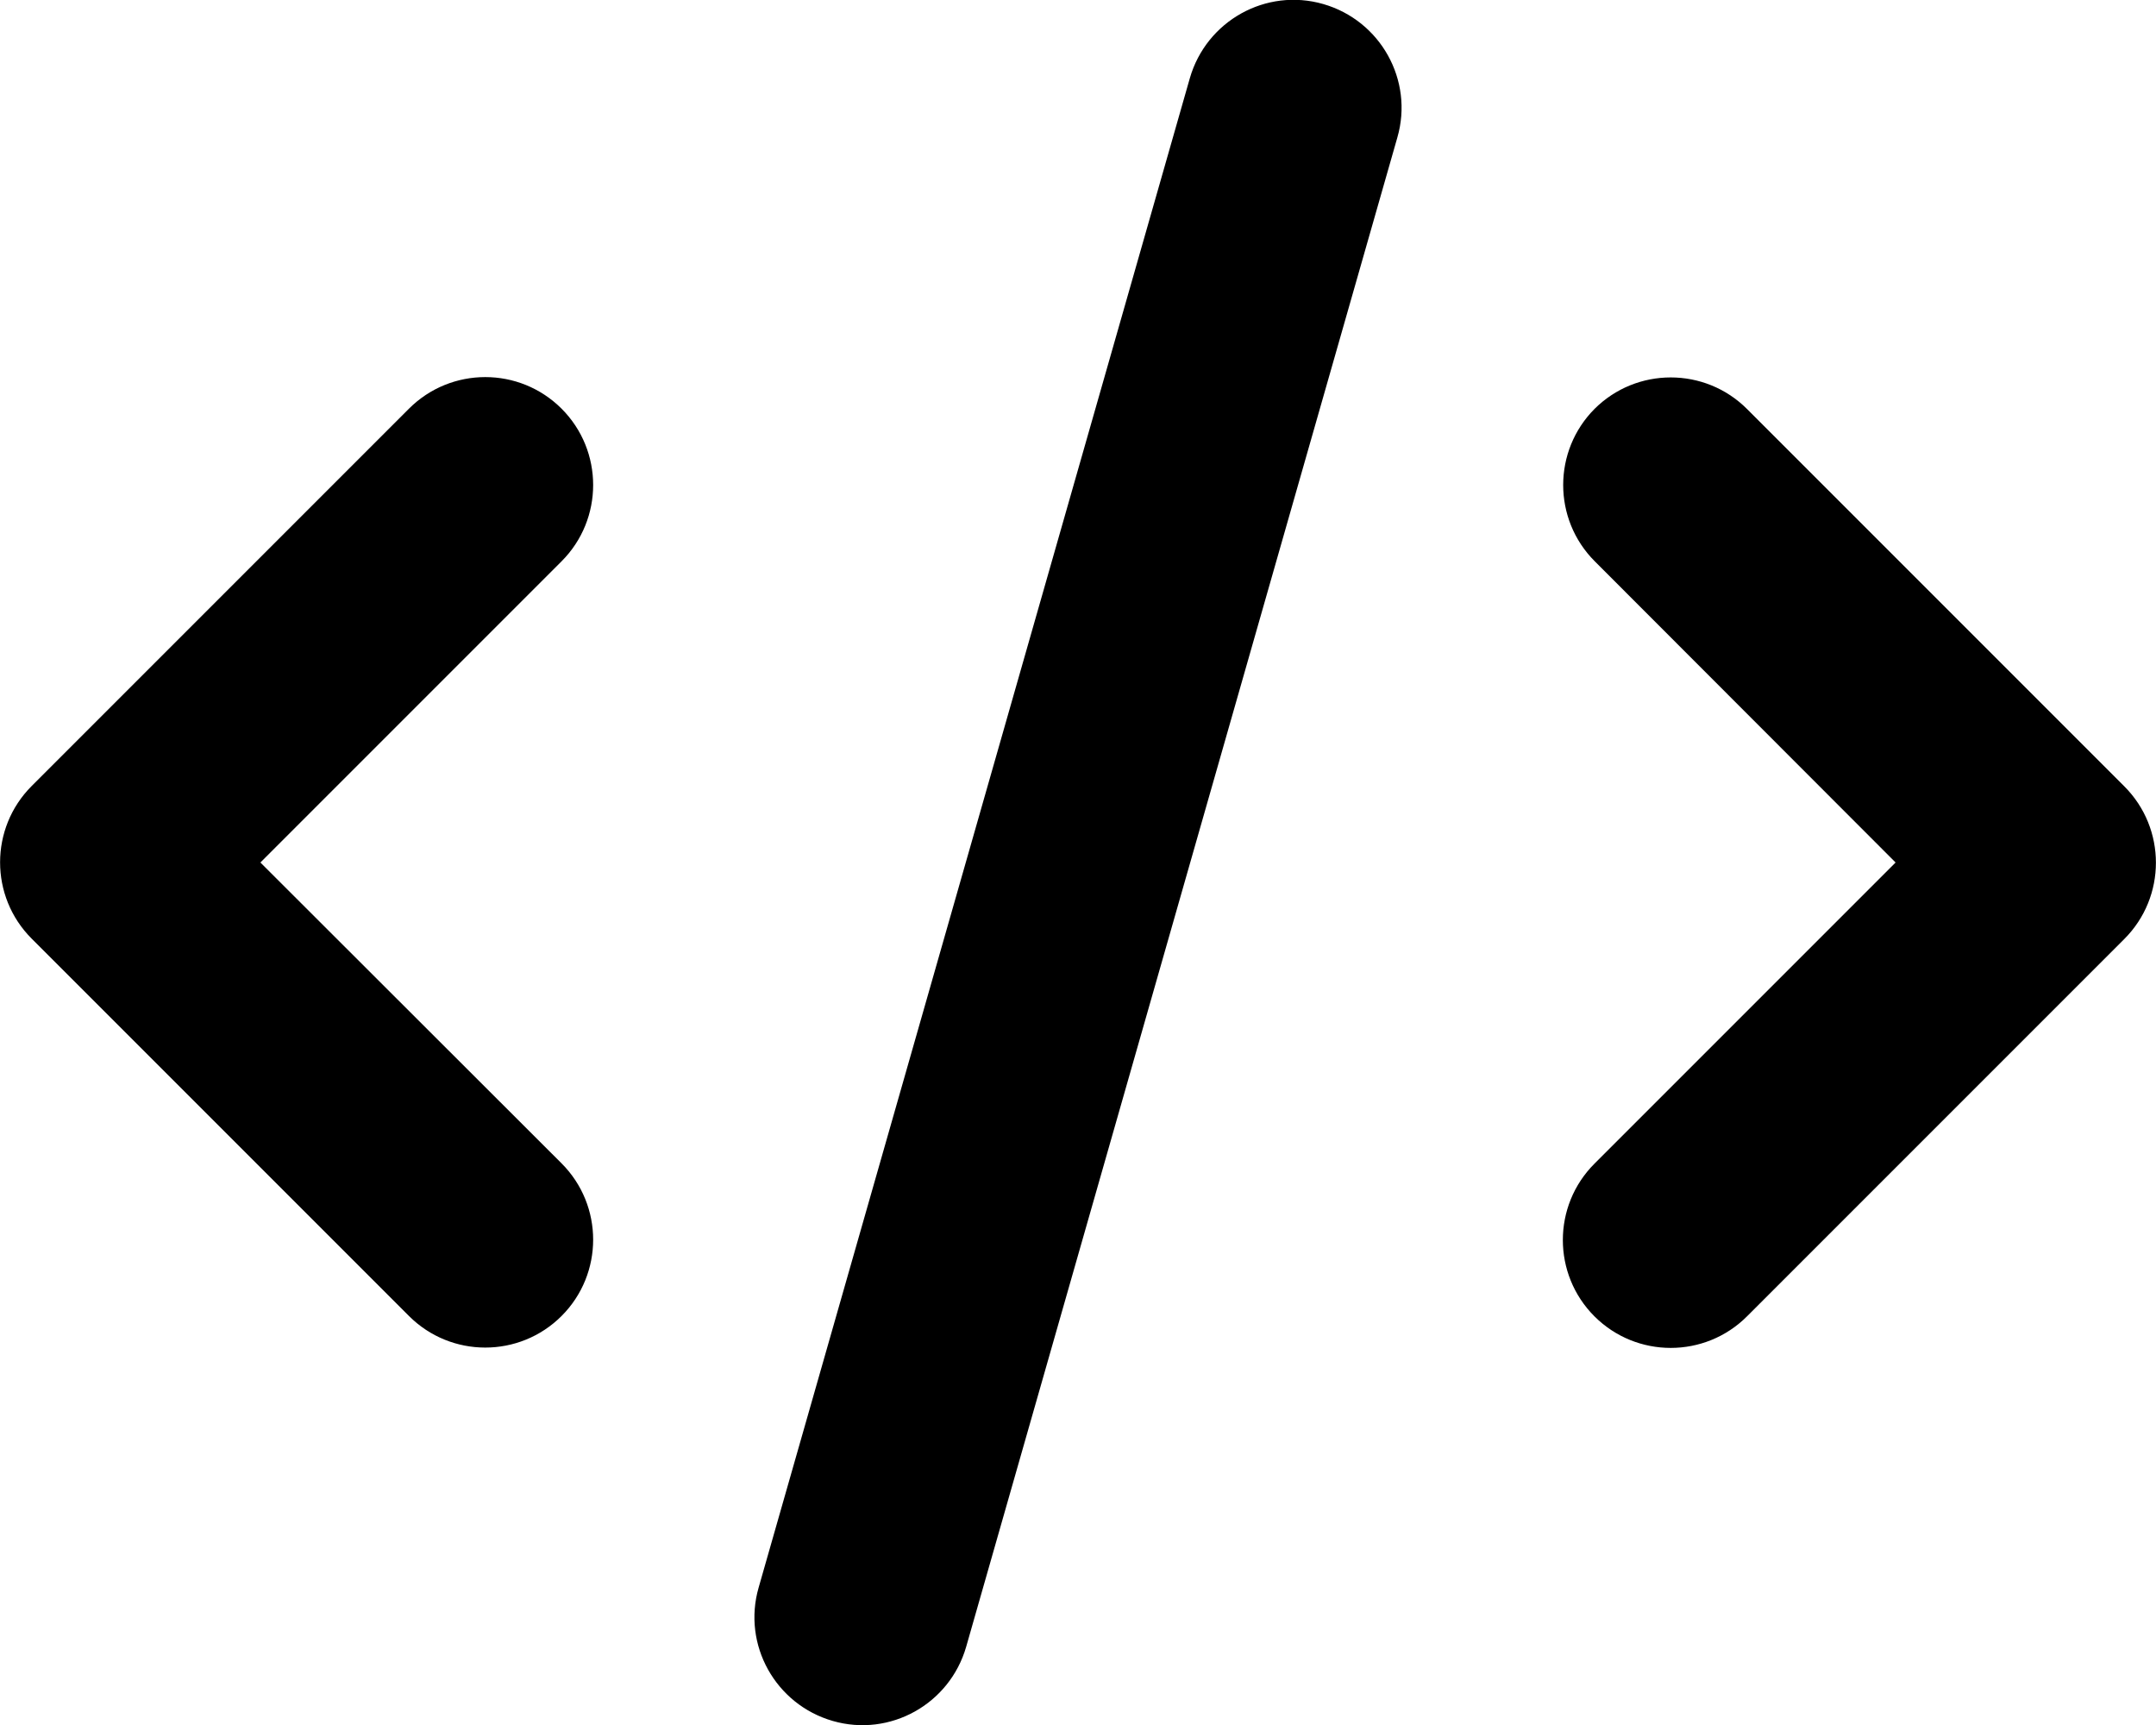
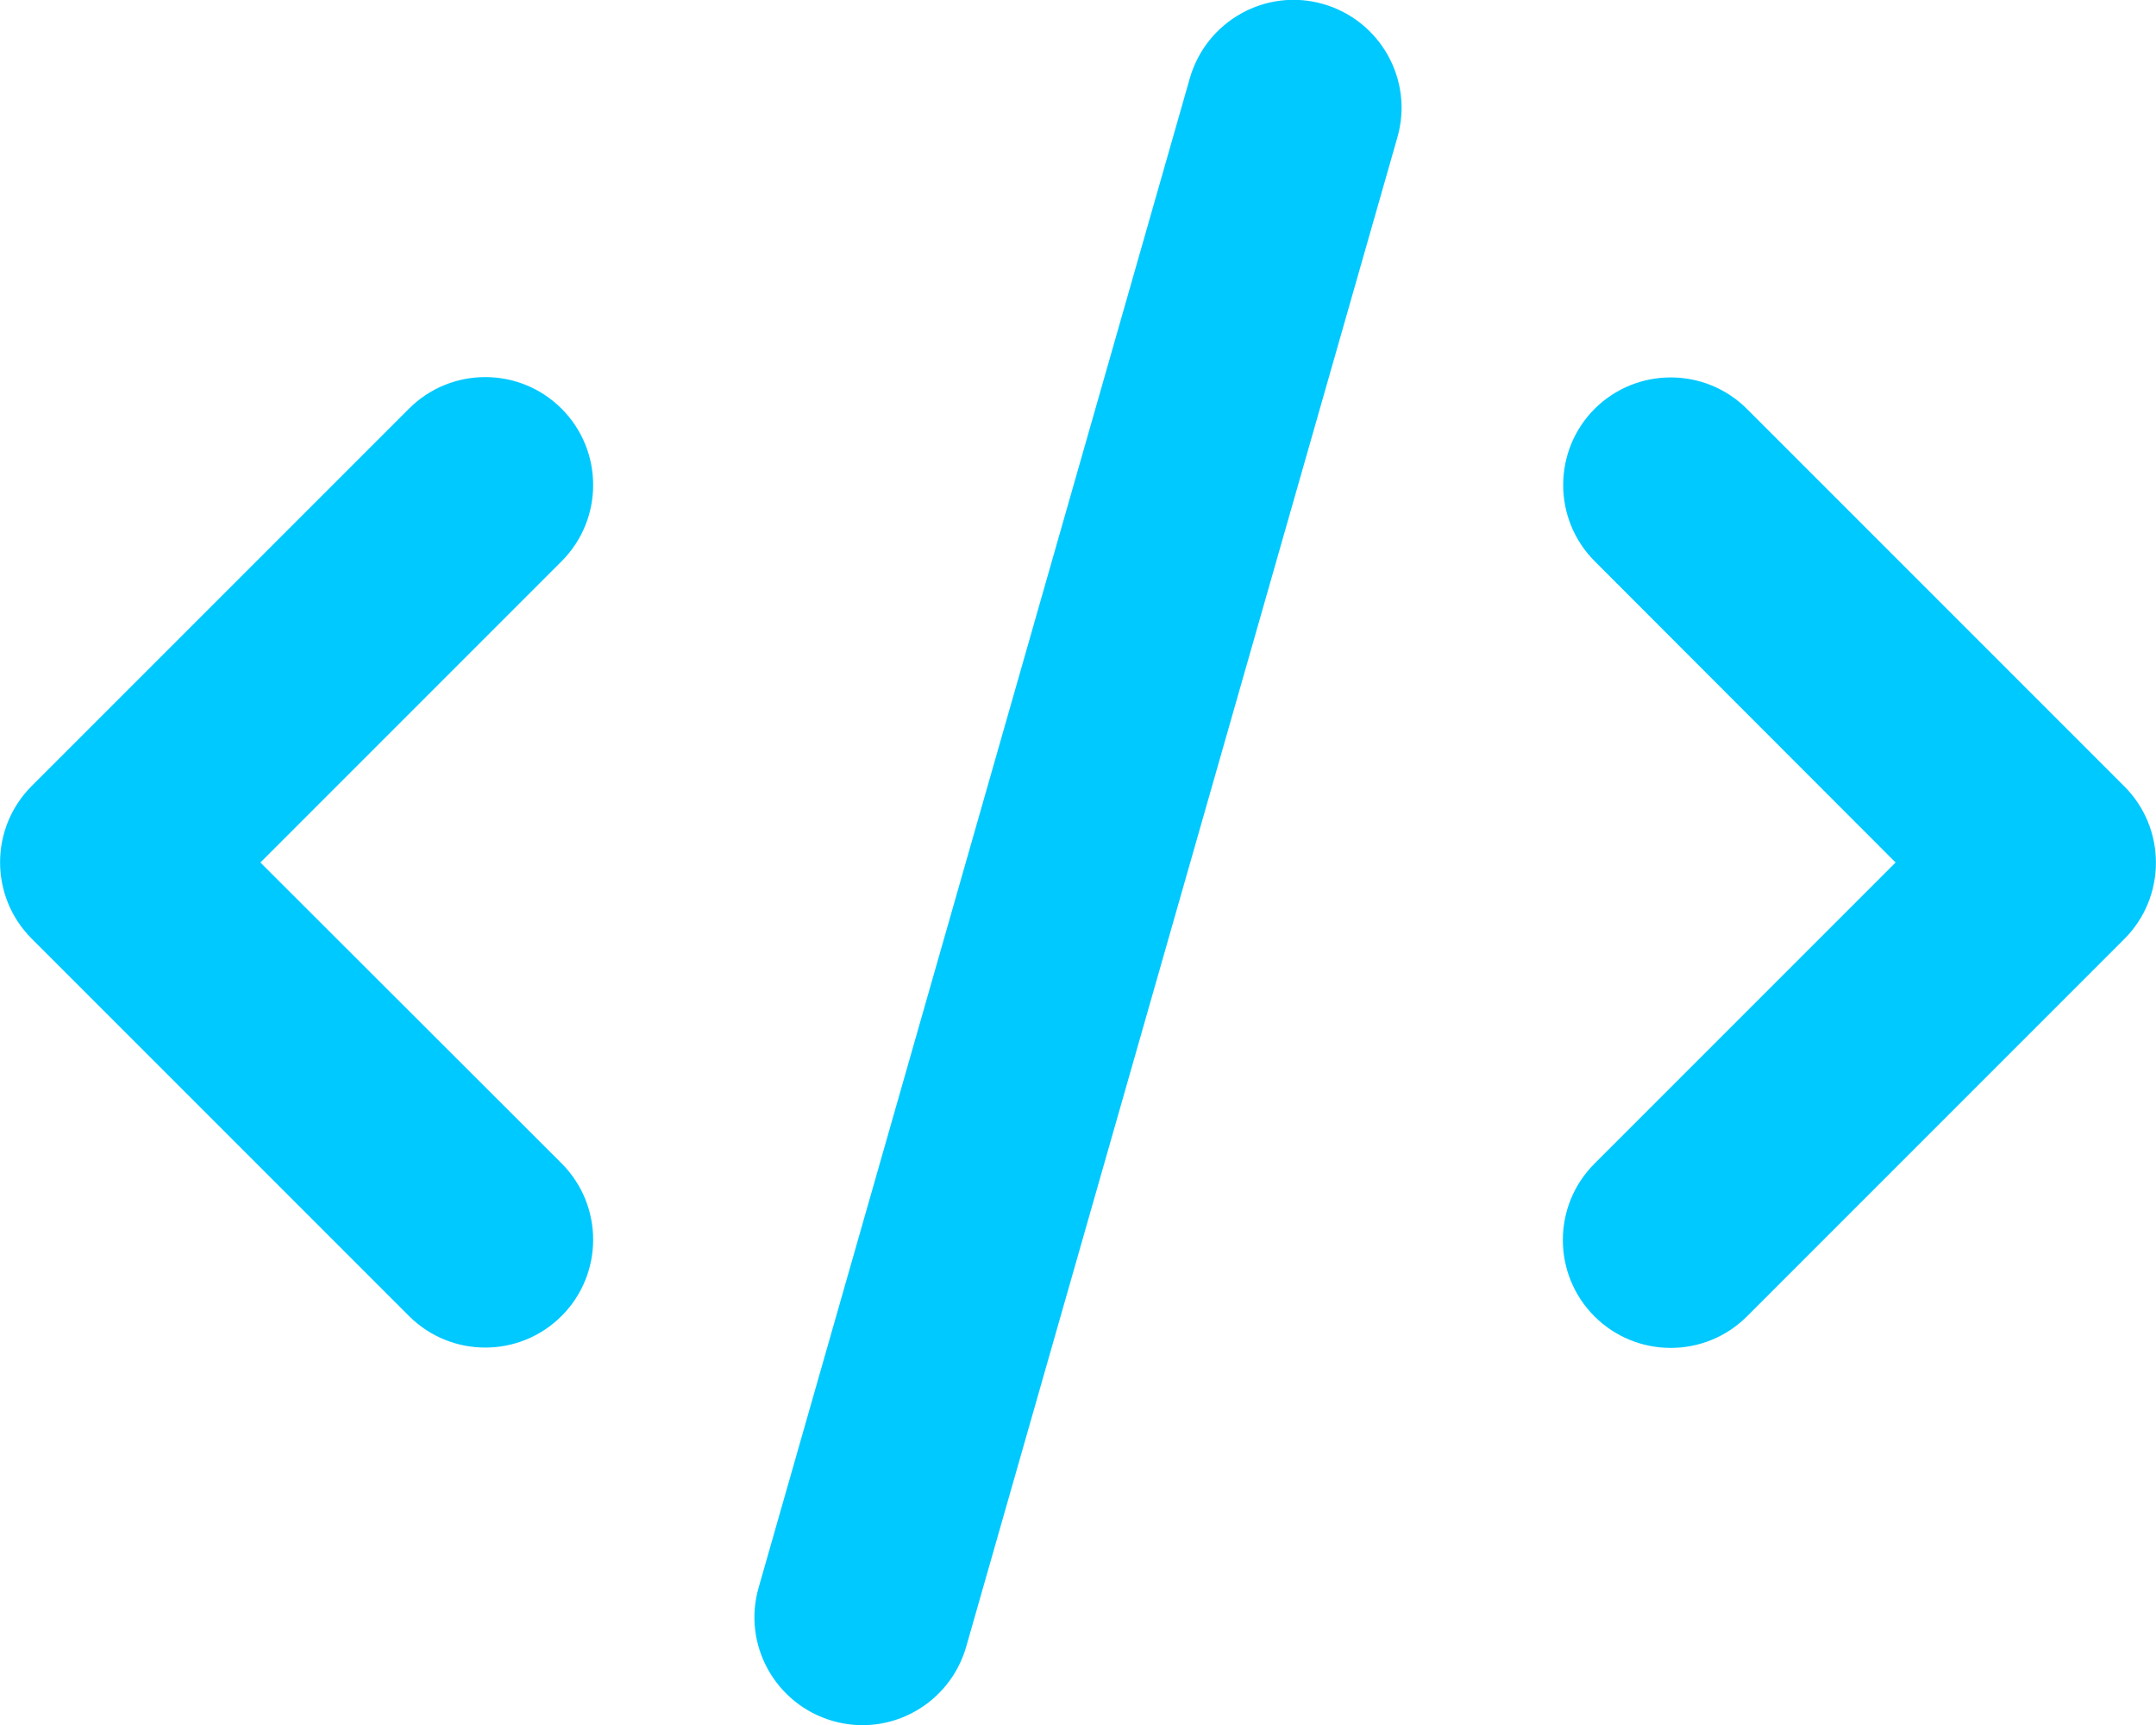
- <svg xmlns="http://www.w3.org/2000/svg" viewBox="0 0 640 512">
+ <svg xmlns="http://www.w3.org/2000/svg" viewBox="0 0 640 512" fill="#00c9ff">
  <path d="M392.8 1.2c-17-4.9-34.7 5-39.6 22l-128 448c-4.9 17 5 34.7 22 39.6s34.7-5 39.6-22l128-448c4.9-17-5-34.7-22-39.6zm80.6 120.1c-12.5 12.5-12.5 32.8 0 45.3L562.7 256l-89.4 89.4c-12.5 12.5-12.5 32.8 0 45.3s32.8 12.5 45.3 0l112-112c12.5-12.5 12.5-32.8 0-45.3l-112-112c-12.5-12.5-32.8-12.5-45.3 0zm-306.7 0c-12.5-12.5-32.8-12.5-45.3 0l-112 112c-12.5 12.5-12.5 32.8 0 45.3l112 112c12.5 12.5 32.8 12.5 45.3 0s12.5-32.8 0-45.3L77.3 256l89.4-89.4c12.5-12.5 12.5-32.8 0-45.3z" />
</svg>
